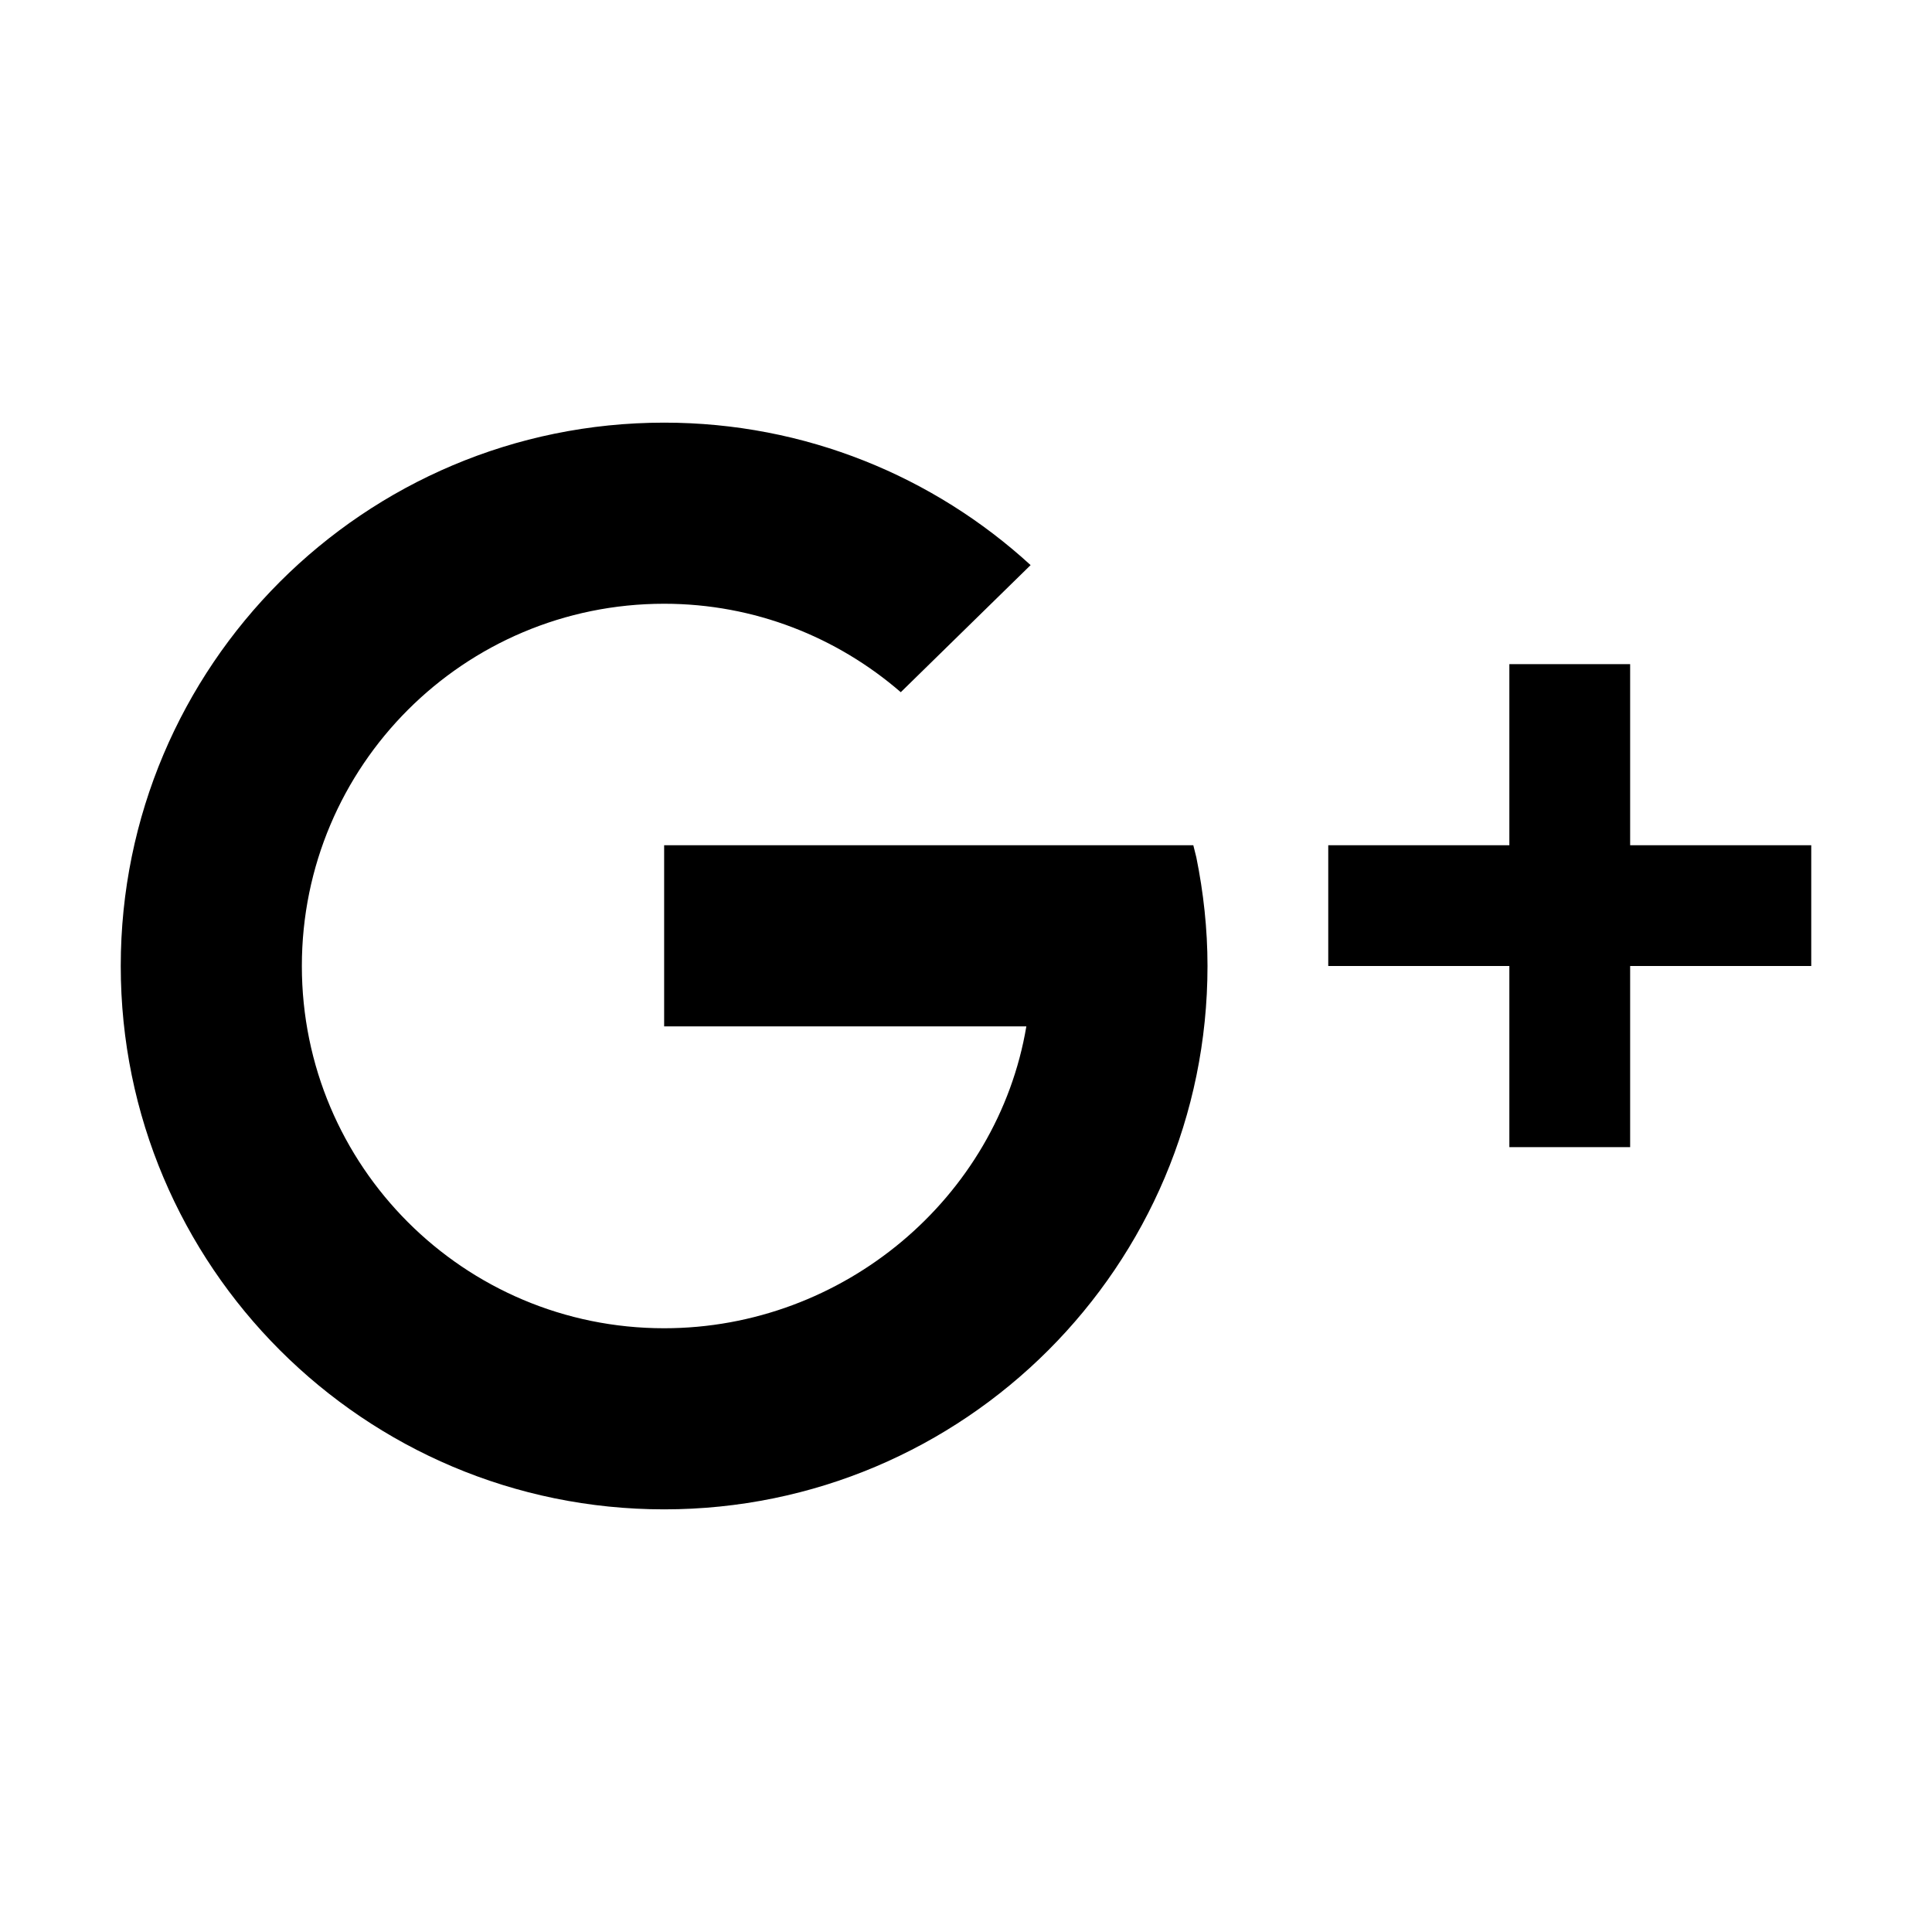
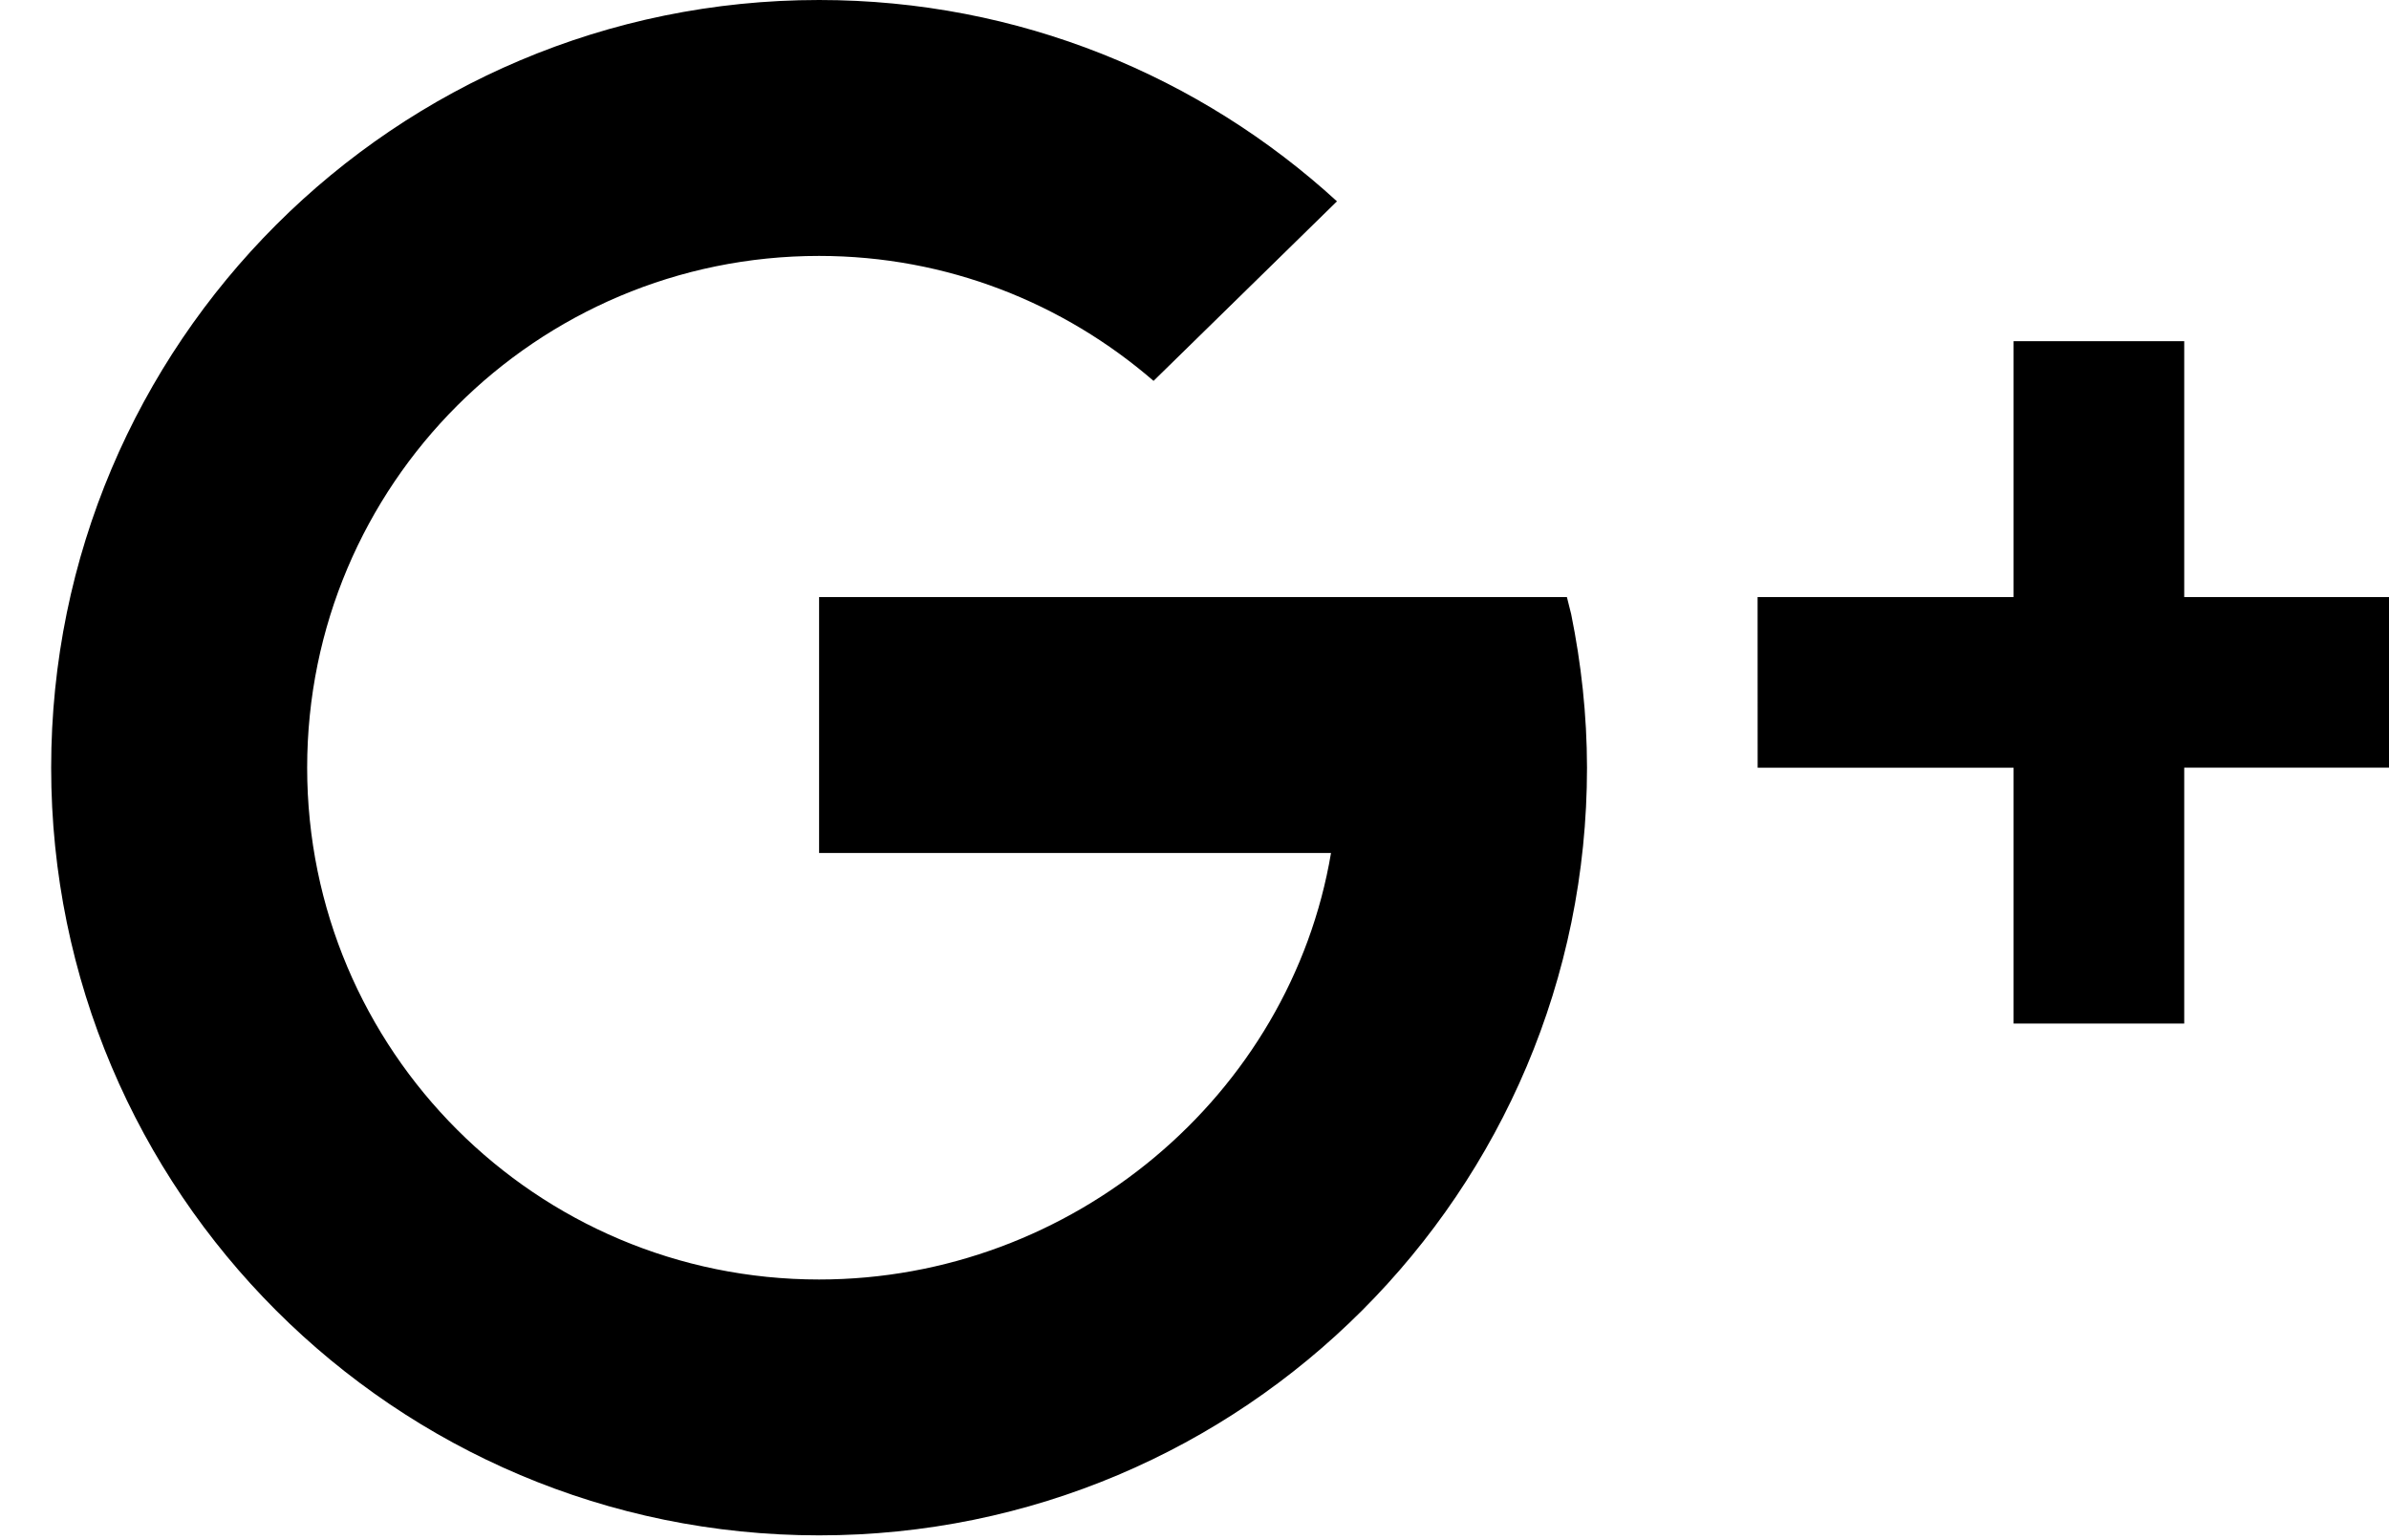
- <svg xmlns="http://www.w3.org/2000/svg" x="0px" y="0px" width="50" height="50" viewBox="0 0 50 50">
+ <svg xmlns="http://www.w3.org/2000/svg" x="0px" y="0px" width="43.75" height="28.2" viewBox="0 0 43.75 28.2">
  <g id="surface1">
-     <path style=" " d="M 17.188 10.938 C 9.422 10.938 3.125 17.234 3.125 25 C 3.125 32.766 9.422 39.062 17.188 39.062 C 24.953 39.062 31.25 32.766 31.25 25 C 31.25 24.035 31.145 23.094 30.961 22.188 L 30.883 21.875 L 17.188 21.875 L 17.188 26.562 L 26.562 26.562 C 25.816 30.996 21.832 34.375 17.188 34.375 C 12.008 34.375 7.812 30.18 7.812 25 C 7.812 19.82 12.008 15.625 17.188 15.625 C 19.531 15.625 21.668 16.492 23.312 17.914 L 26.672 14.625 C 24.172 12.336 20.844 10.938 17.188 10.938 Z M 39.062 17.188 L 39.062 21.875 L 34.375 21.875 L 34.375 25 L 39.062 25 L 39.062 29.688 L 42.188 29.688 L 42.188 25 L 46.875 25 L 46.875 21.875 L 42.188 21.875 L 42.188 17.188 Z " />
+     <path style=" " d="M15,0c-7.766,0,-14.063,6.297,-14.063,14.063c0.001,7.765,6.297,14.062,14.063,14.062c7.766,0,14.063,-6.297,14.063,-14.063c-0.001,-0.964,-0.106,-1.906,-0.29,-2.812l-0.078,-0.312l-13.695,0l0,4.687l9.375,0c-0.746,4.434,-4.73,7.813,-9.375,7.813c-5.18,0,-9.375,-4.196,-9.375,-9.375c0,-5.18,4.195,-9.375,9.375,-9.375c2.344,0,4.48,0.867,6.125,2.289l3.359,-3.289c-2.5,-2.29,-5.828,-3.688,-9.484,-3.688zm21.875,6.25l0,4.688l-4.688,0l0.001,3.125l4.687,0l0,4.687l3.125,0l0,-4.688l4.688,0l0,-3.125l-4.688,0l0,-4.687z" />
  </g>
</svg>
